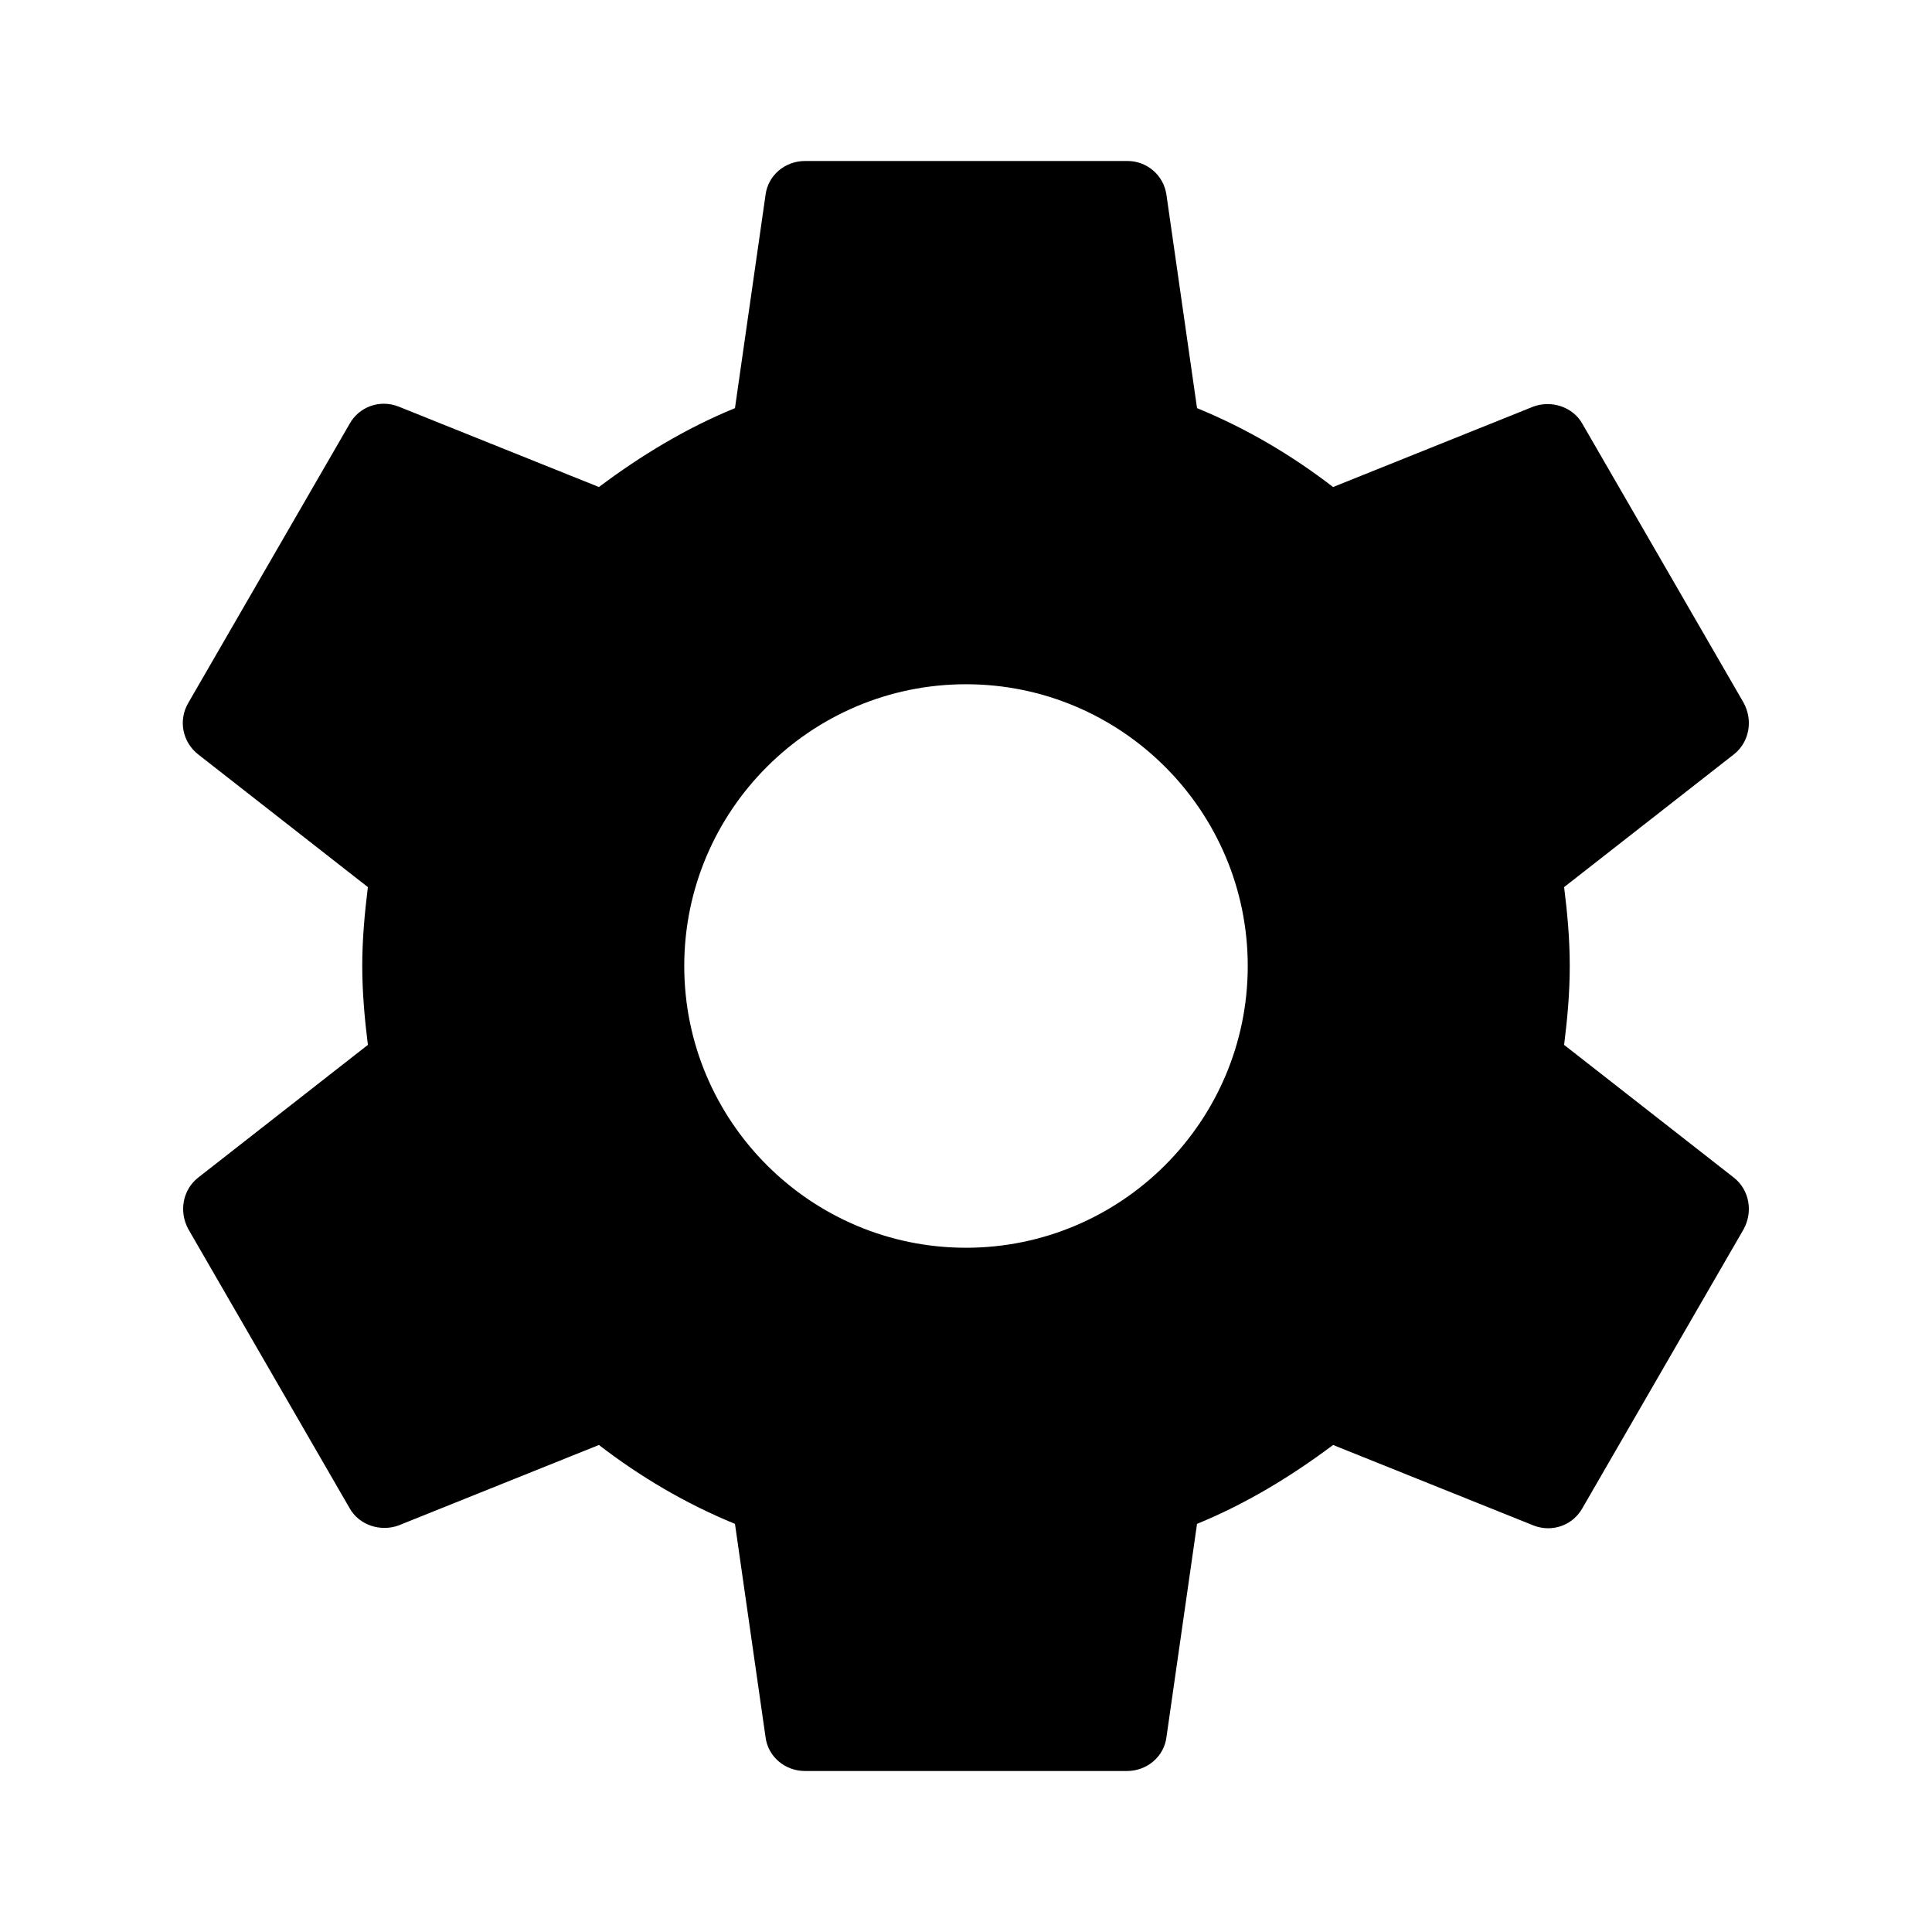
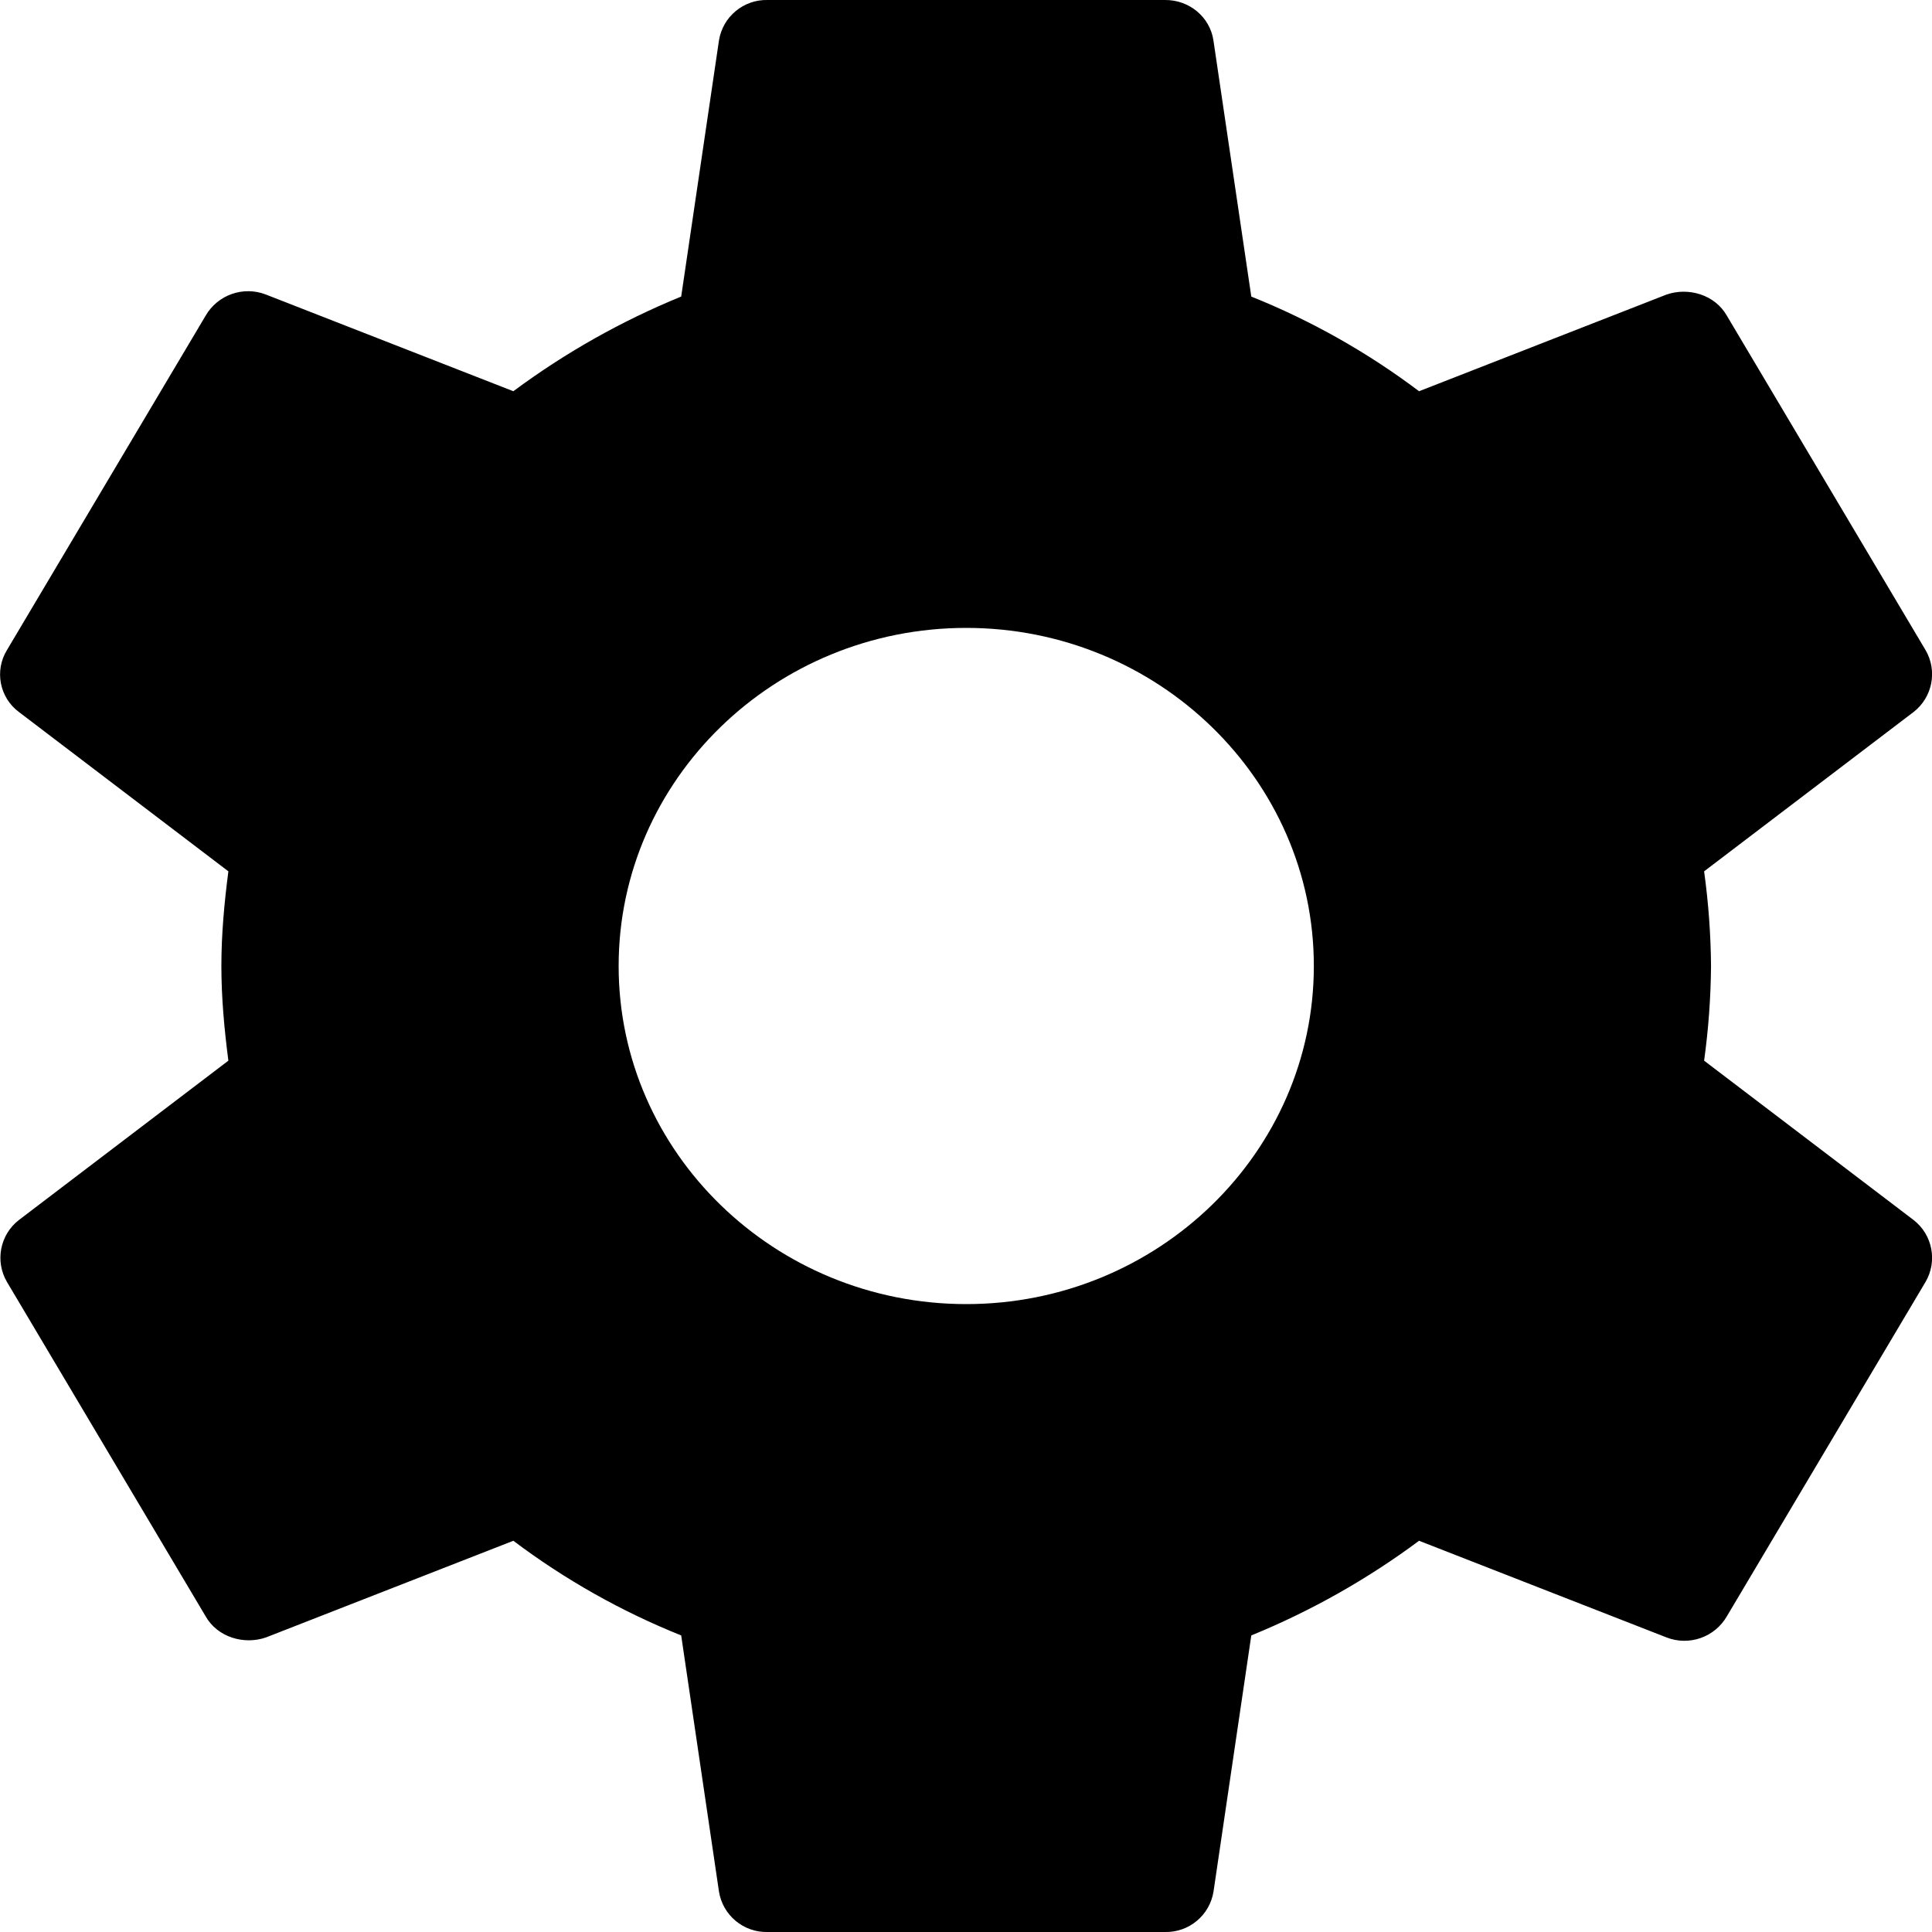
<svg xmlns="http://www.w3.org/2000/svg" viewBox="0 0 24 24">
  <path d="M0 0h24v24H0V0z" fill="none" />
-   <path d="M19.43 12.98c.04-.32.07-.64.07-.98s-.03-.66-.07-.98l2.11-1.65c.19-.15.24-.42.12-.64l-2-3.46c-.12-.22-.39-.3-.61-.22l-2.49 1c-.52-.4-1.08-.73-1.69-.98l-.38-2.65A.488.488 0 0014 2h-4c-.25 0-.46.18-.49.42l-.38 2.65c-.61.25-1.17.59-1.69.98l-2.49-1c-.23-.09-.49 0-.61.22l-2 3.46c-.13.22-.07.49.12.64l2.11 1.65c-.04.32-.07.65-.07.98s.03.66.07.98l-2.11 1.65c-.19.15-.24.42-.12.64l2 3.46c.12.22.39.3.61.22l2.49-1c.52.4 1.08.73 1.69.98l.38 2.65c.03.24.24.42.49.42h4c.25 0 .46-.18.49-.42l.38-2.65c.61-.25 1.17-.59 1.69-.98l2.49 1c.23.09.49 0 .61-.22l2-3.46c.12-.22.07-.49-.12-.64l-2.11-1.65zM12 15.5c-1.93 0-3.5-1.57-3.5-3.5s1.57-3.5 3.5-3.5 3.5 1.57 3.5 3.5-1.57 3.5-3.5 3.5z" />
+   <path d="M21.169 13.176A9.1 9.1 0 0021.255 12a9.1 9.1 0 00-.086-1.176l2.603-1.98a.594.594 0 00.148-.768l-2.467-4.152c-.148-.264-.481-.36-.753-.264l-3.072 1.2a9.078 9.078 0 00-2.084-1.176l-.47-3.18A.602.586 0 0014.47 0H9.536a.597.597 0 00-.605.504l-.469 3.18A9.57 9.57 0 006.377 4.86l-3.071-1.2a.61.61 0 00-.753.264L.086 8.076a.581.581 0 00.148.768l2.603 1.98c-.05.384-.087.78-.087 1.176s.037.792.087 1.176l-2.603 1.98a.594.594 0 00-.148.768l2.467 4.152c.148.264.481.36.753.264l3.071-1.2a9.1 9.1 0 002.085 1.176l.469 3.18a.597.597 0 00.605.504h4.934a.597.597 0 00.605-.504l.469-3.18a9.545 9.545 0 002.084-1.176l3.072 1.2a.61.61 0 00.753-.264l2.467-4.152a.594.594 0 00-.148-.768zM12.003 16.2c-2.381 0-4.318-1.884-4.318-4.2 0-2.316 1.937-4.2 4.318-4.2 2.38 0 4.318 1.884 4.318 4.2 0 2.316-1.937 4.2-4.318 4.2z" />
</svg>
